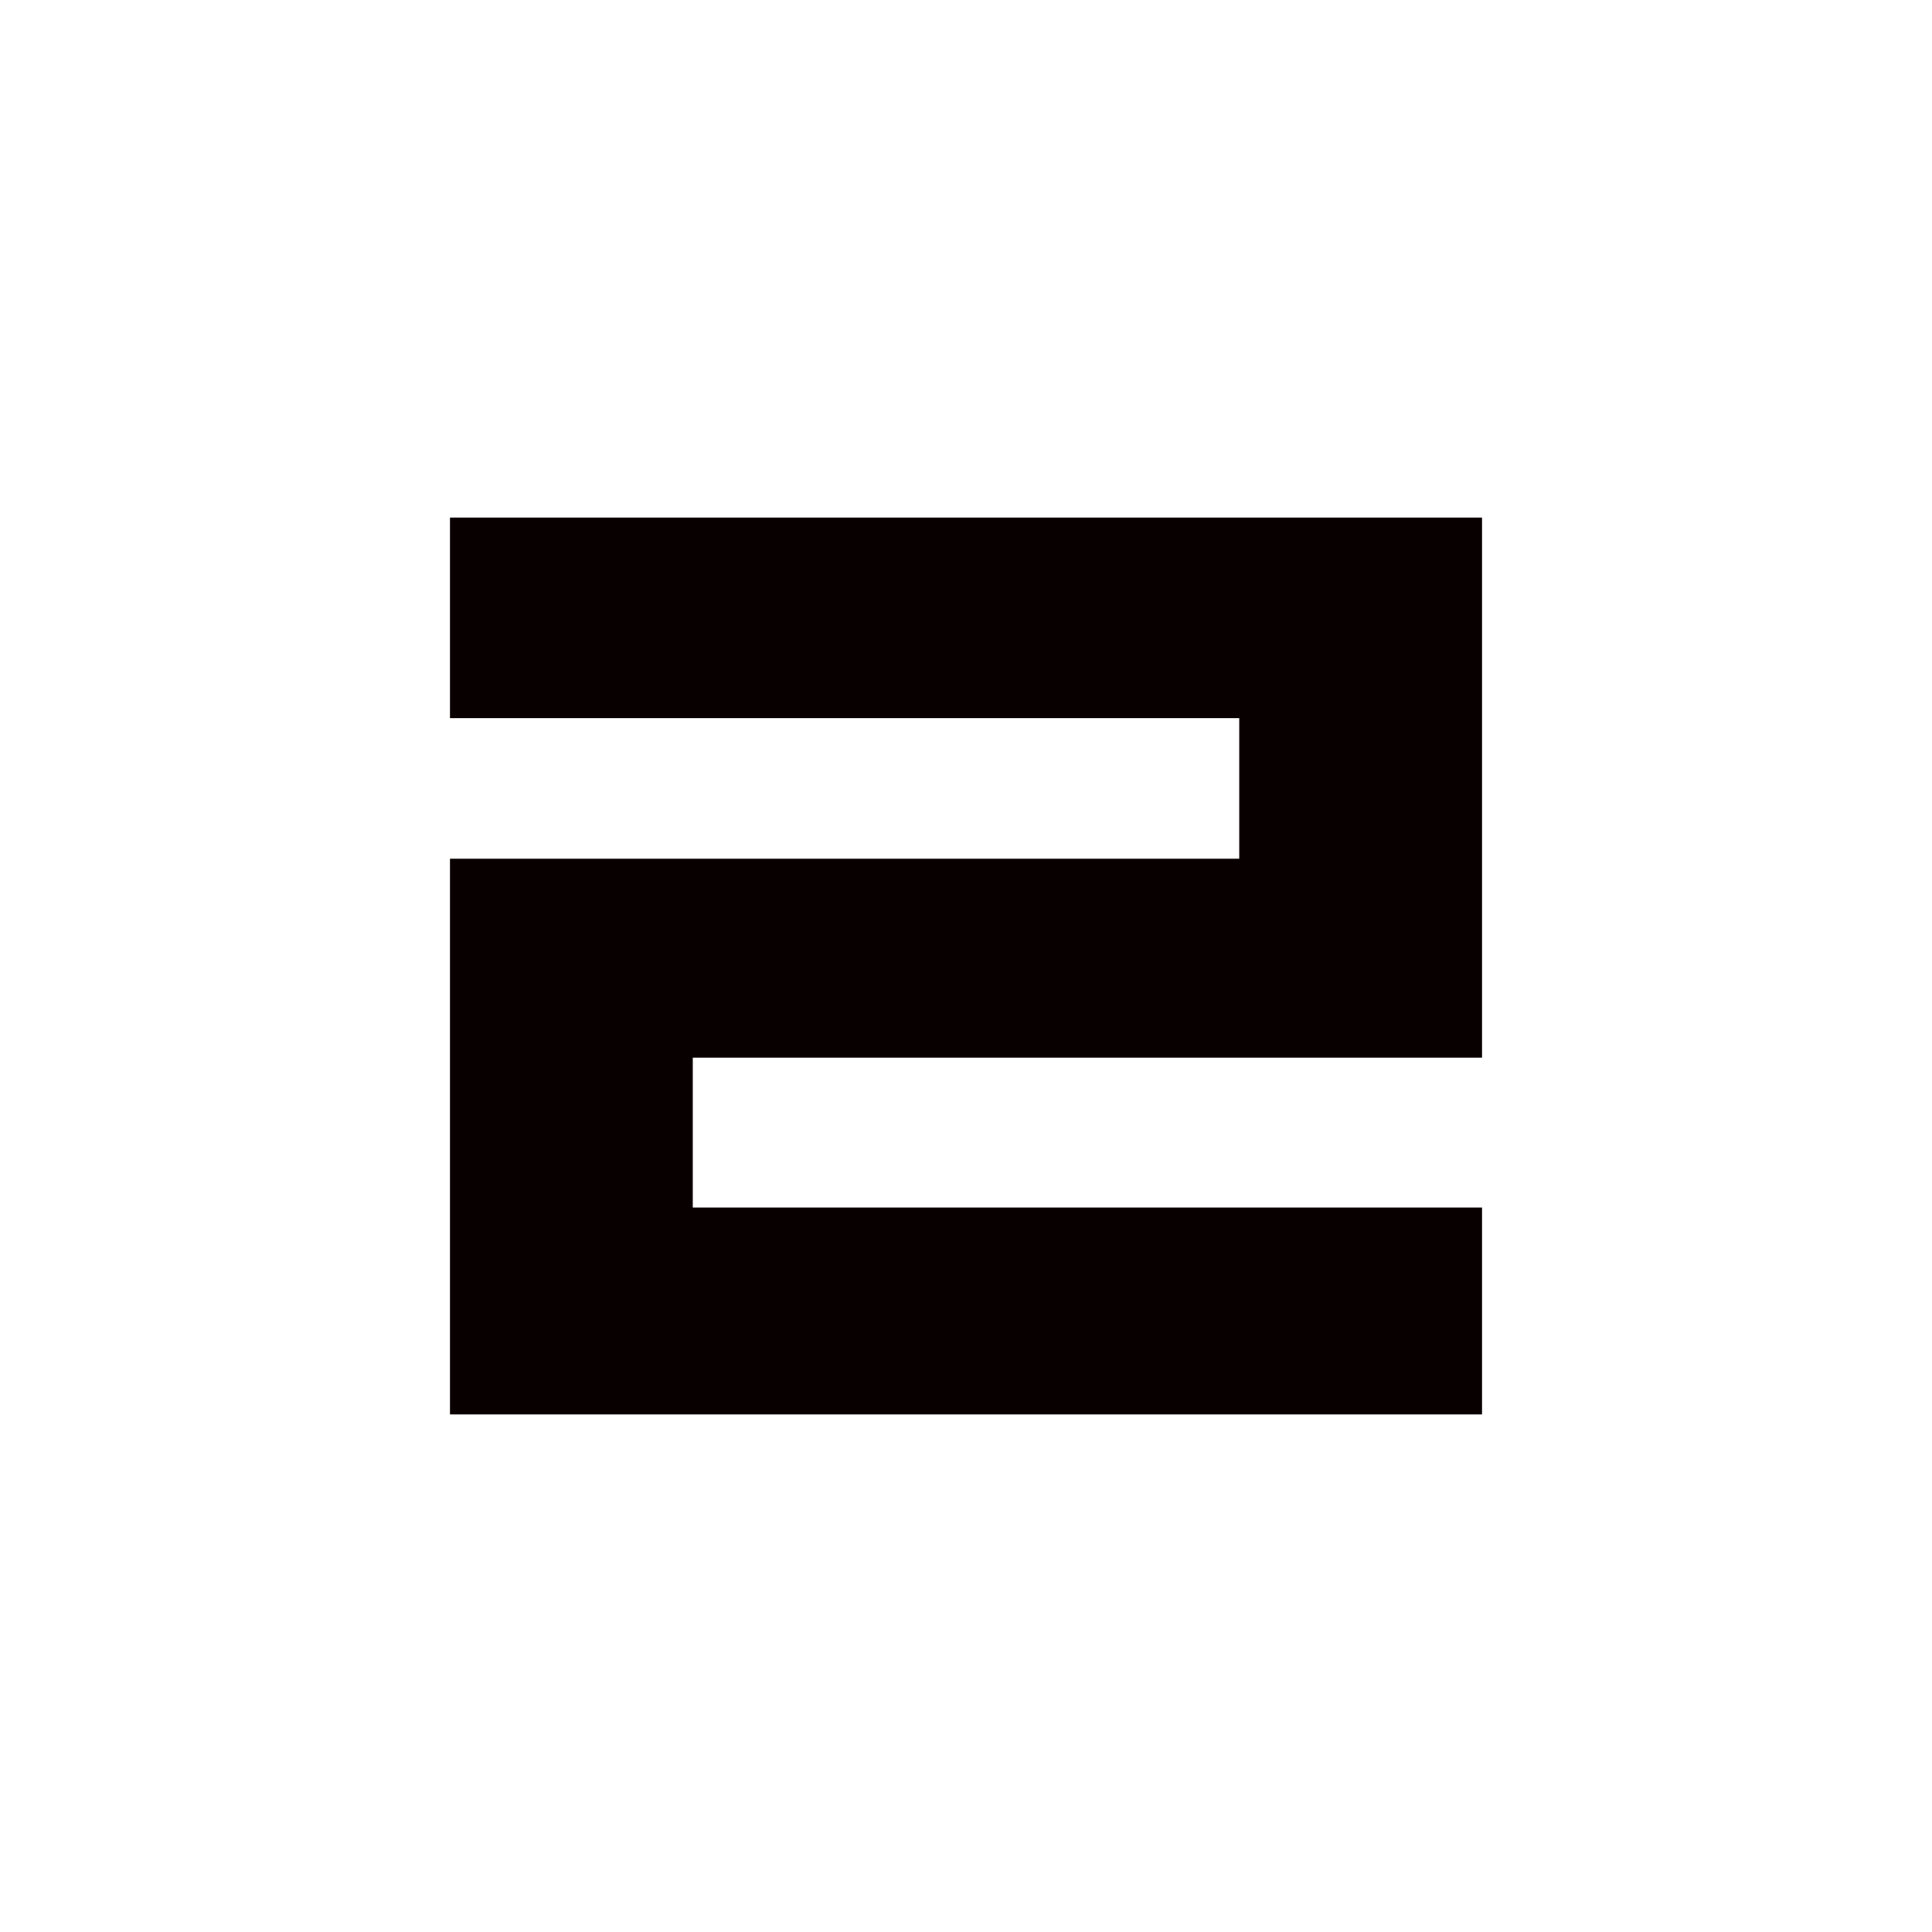
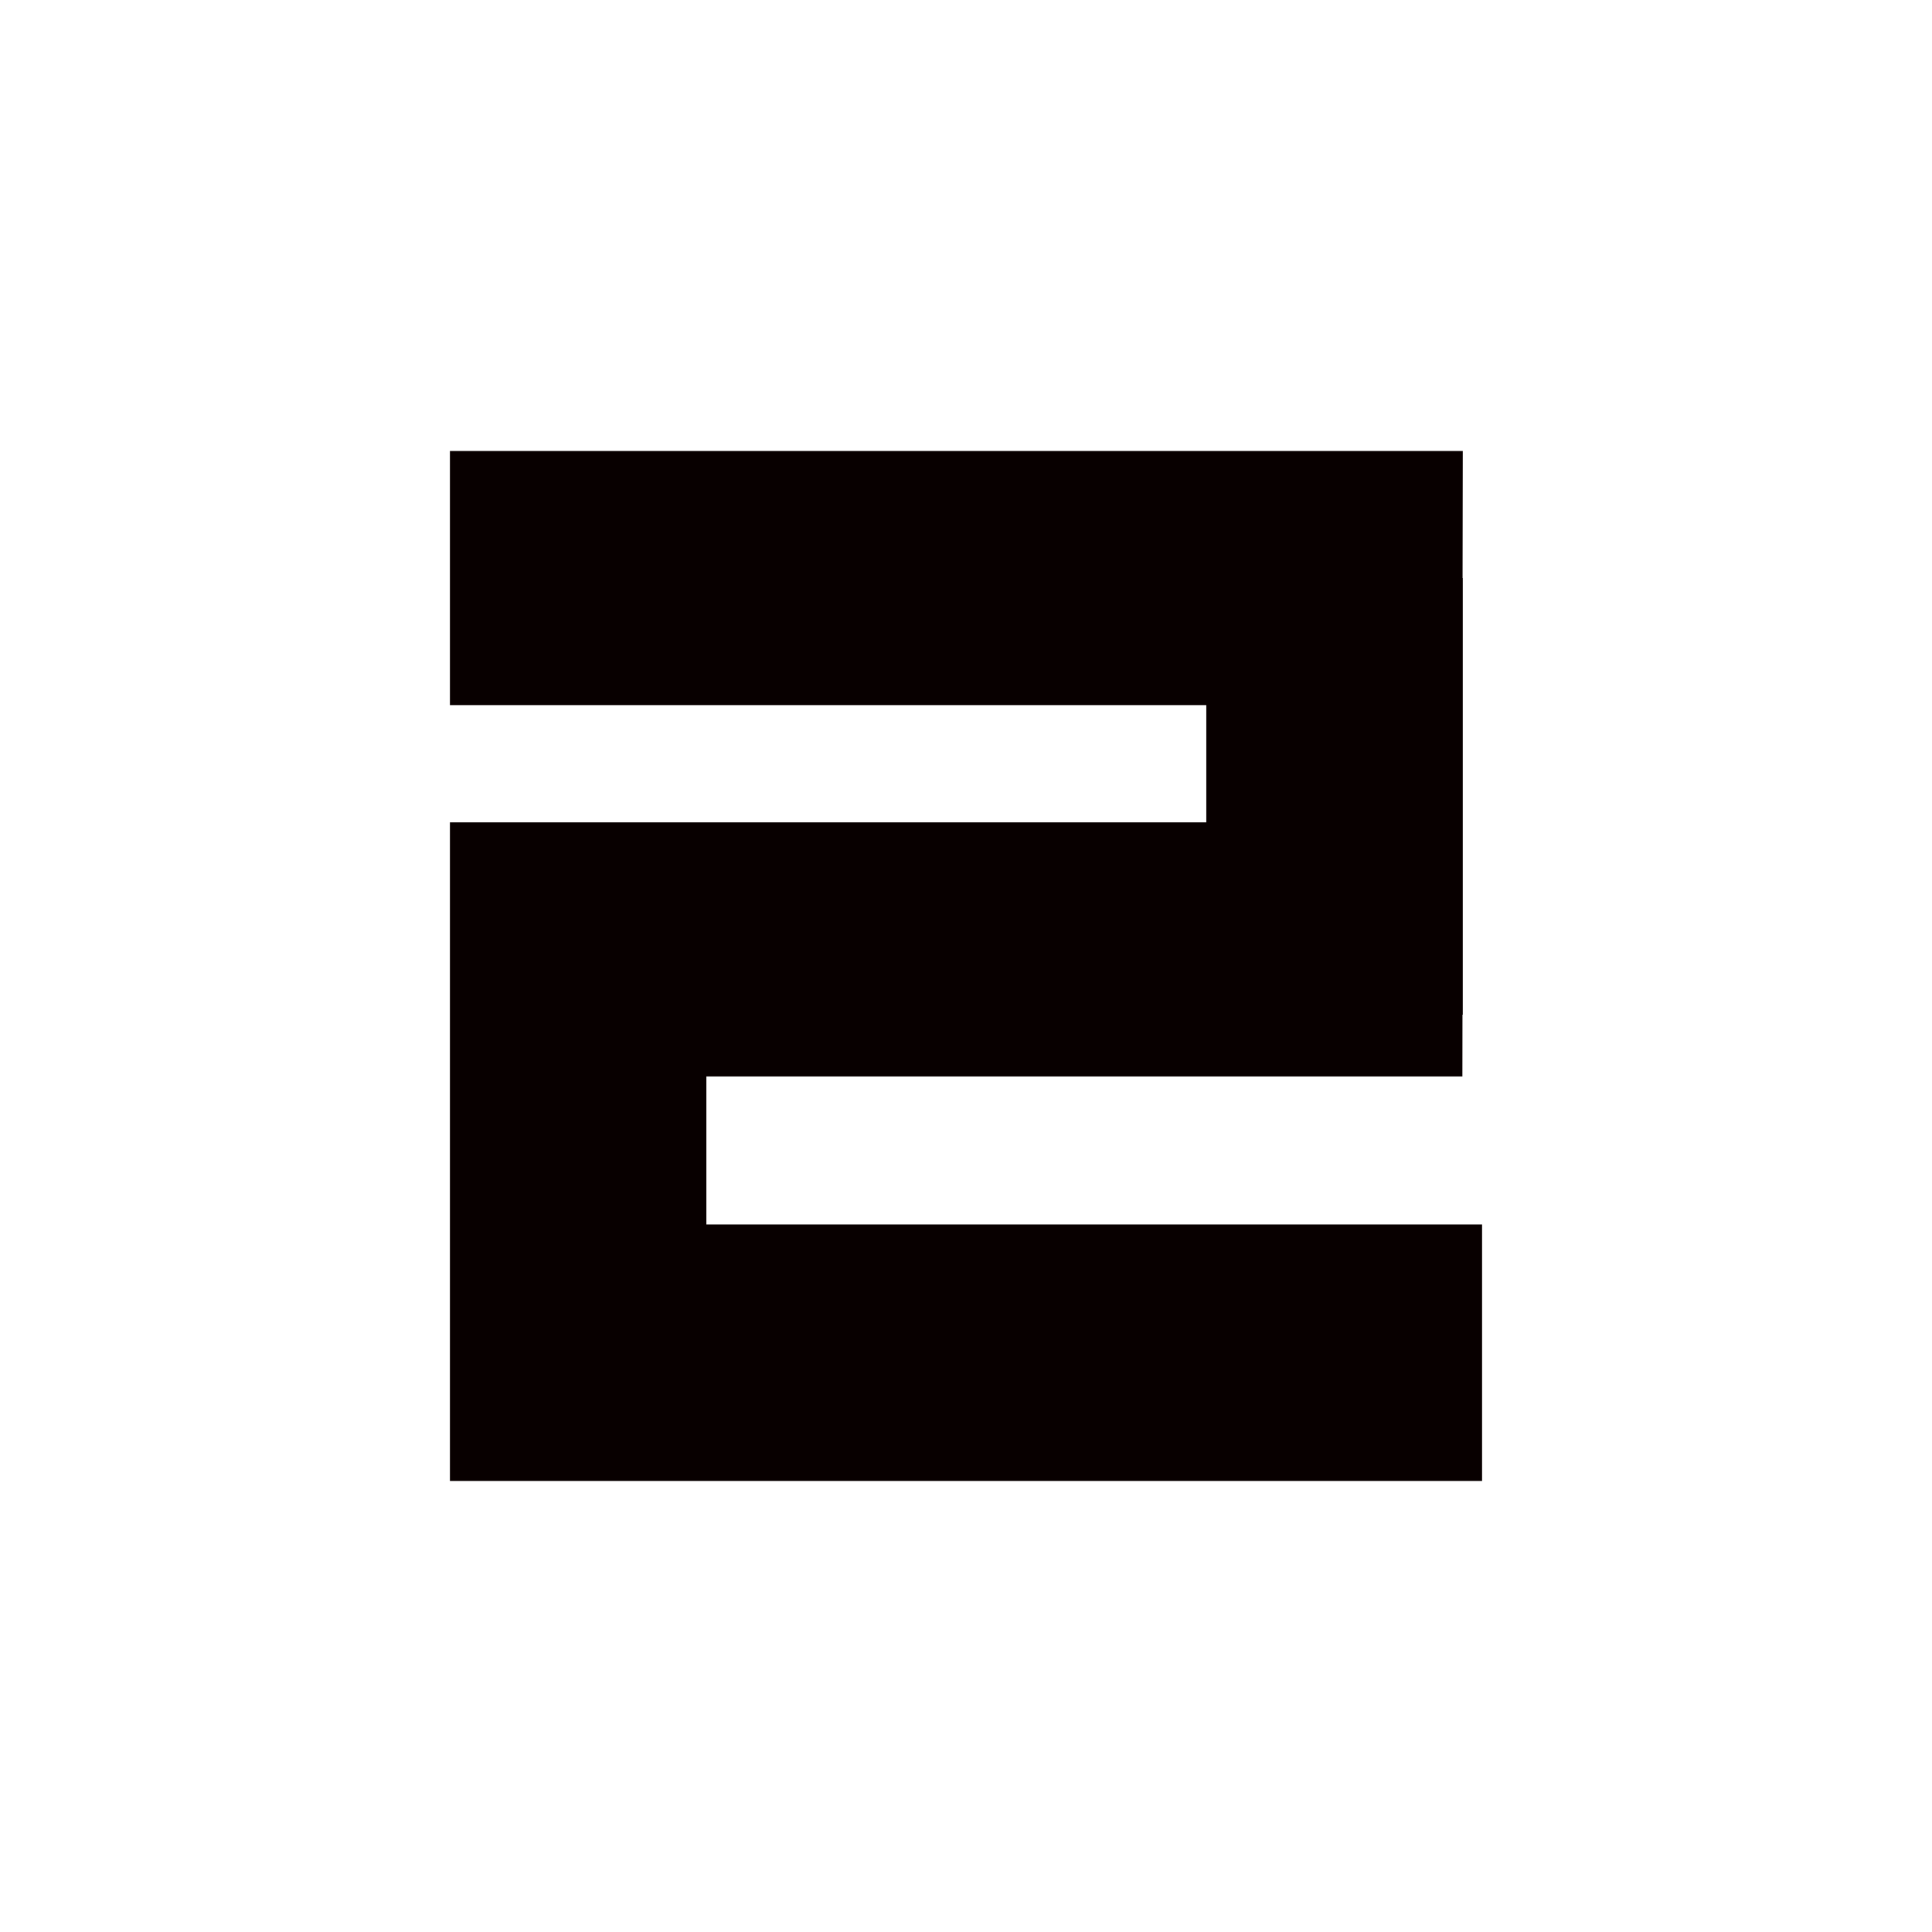
<svg xmlns="http://www.w3.org/2000/svg" viewBox="0 0 100 100">
-   <g transform="translate(295.0115 1299.389)">
-     <path d="M-271.724-1272.601h53.426v27.957h-40.854v13.553h-12.572v-23.853h40.854v-7.277h-40.854v-10.38ZM-271.724-1236.887h53.426v10.71h-53.426v-10.71Z" style="fill: #080000;" />
+   <g transform="translate(295.0115 1295.947)">
+     <polygon points="-219.299 -1272.602 -271.724 -1272.602 -271.724 -1259.451 -232.573 -1259.451 -232.573 -1253.381 -271.724 -1253.381 -271.724 -1246.806 -271.724 -1240.231 -271.724 -1232.568 -271.724 -1224.208 -271.724 -1219.293 -218.299 -1219.293 -218.299 -1232.568 -258.45 -1232.568 -258.45 -1240.231 -219.318 -1240.231 -219.314 -1243.428 -219.299 -1243.428 -219.299 -1266.026 -219.309 -1266.026 -219.299 -1272.602" style="fill: #080000;" />
  </g>
</svg>
